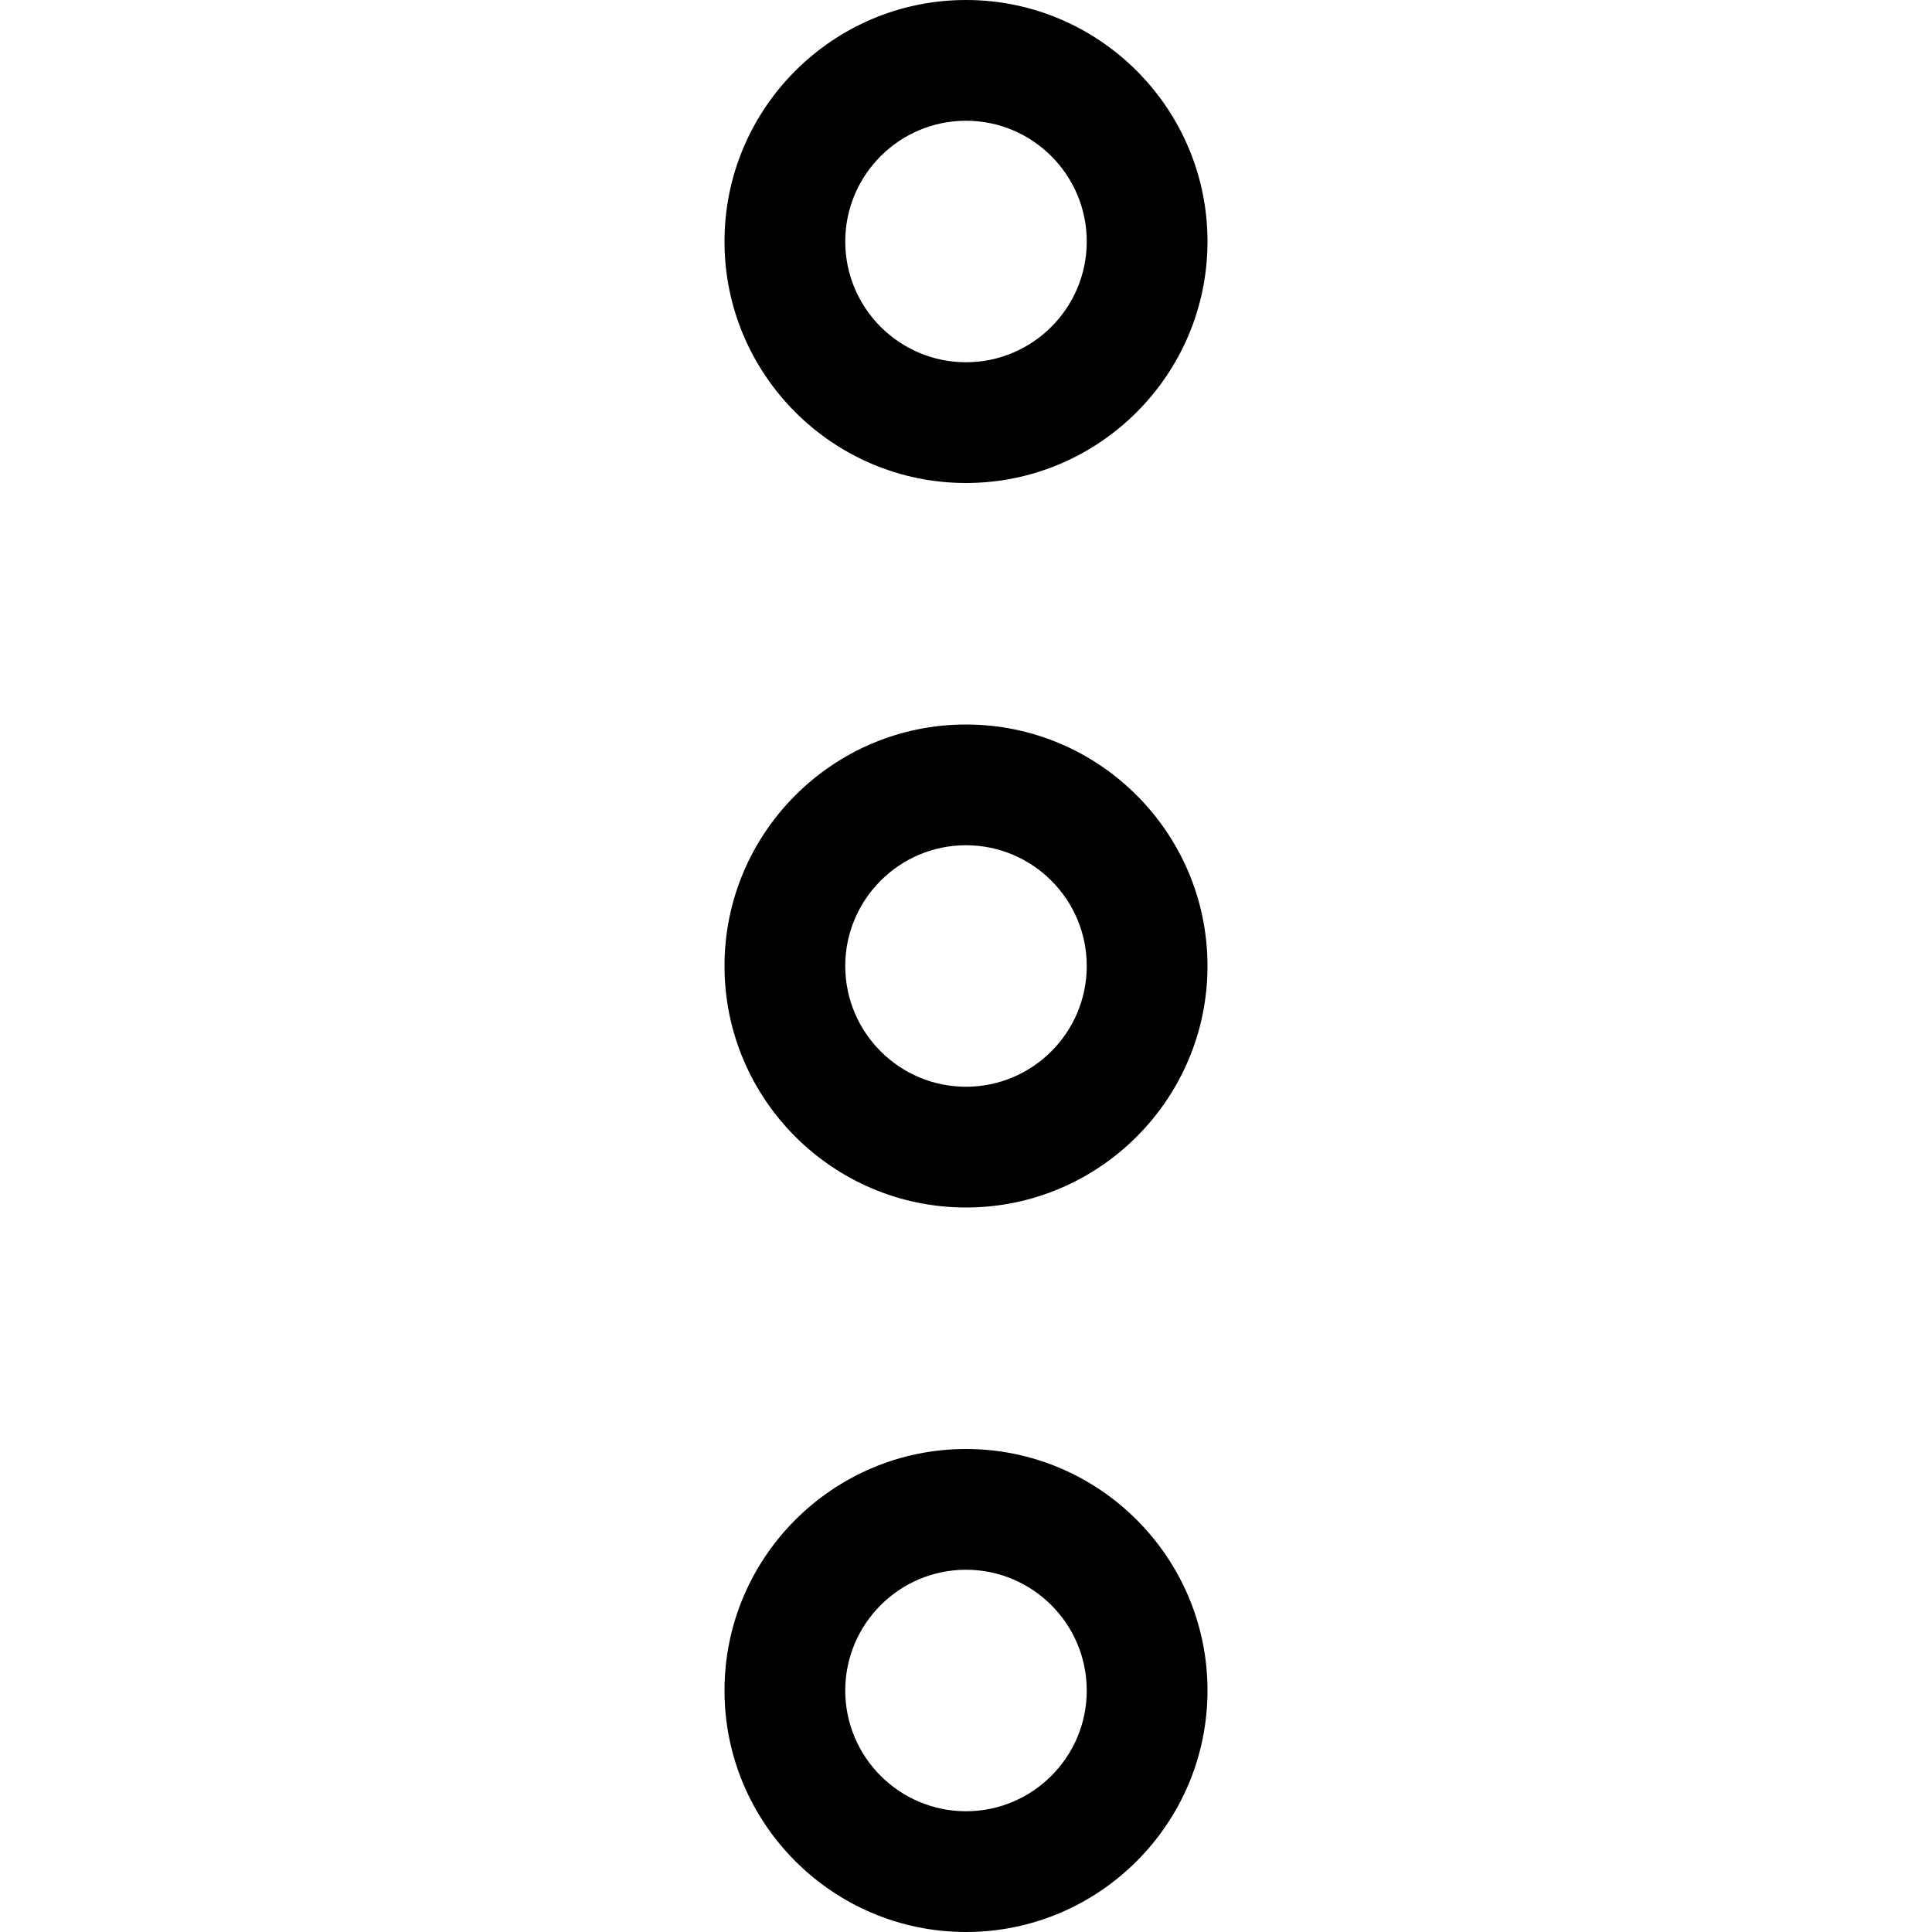
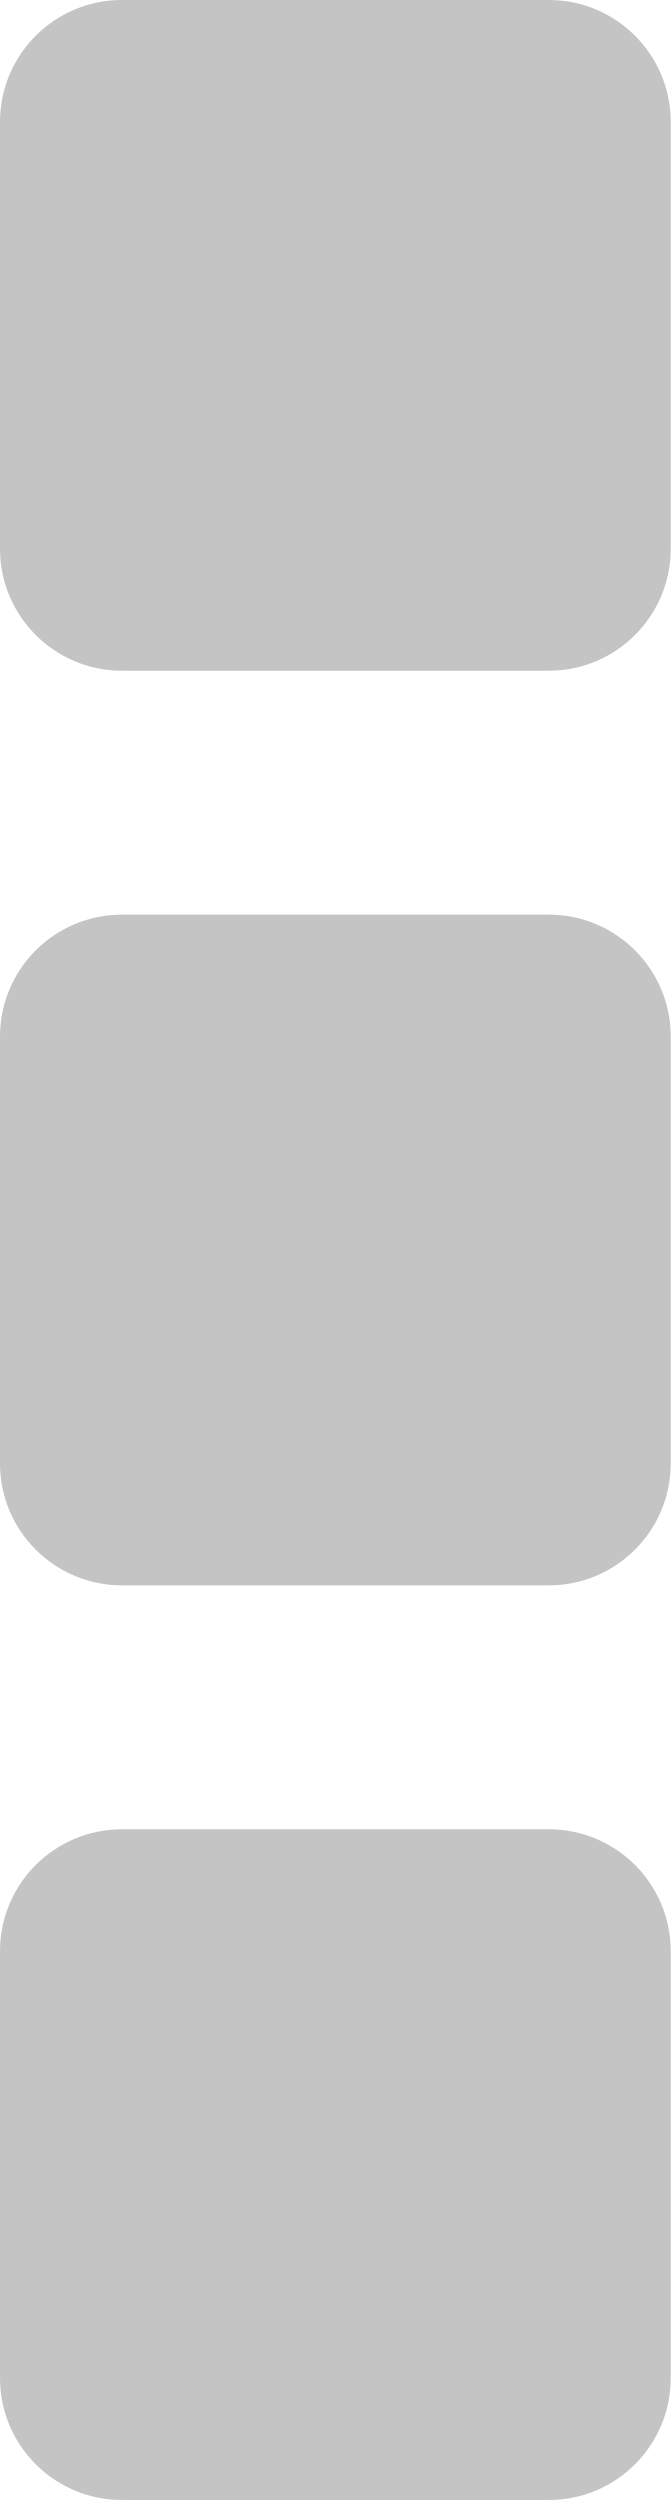
- <svg xmlns="http://www.w3.org/2000/svg" height="512pt" viewBox="-192 0 512 512" width="512pt">
-   <path d="m64 320c-35.285 0-64-28.715-64-64s28.715-64 64-64 64 28.715 64 64-28.715 64-64 64zm0-96c-17.645 0-32 14.355-32 32s14.355 32 32 32 32-14.355 32-32-14.355-32-32-32zm0 0" />
-   <path d="m64 128c-35.285 0-64-28.715-64-64s28.715-64 64-64 64 28.715 64 64-28.715 64-64 64zm0-96c-17.645 0-32 14.355-32 32s14.355 32 32 32 32-14.355 32-32-14.355-32-32-32zm0 0" />
-   <path d="m64 512c-35.285 0-64-28.715-64-64s28.715-64 64-64 64 28.715 64 64-28.715 64-64 64zm0-96c-17.645 0-32 14.355-32 32s14.355 32 32 32 32-14.355 32-32-14.355-32-32-32zm0 0" />
+ <svg xmlns="http://www.w3.org/2000/svg" width="11" height="41" viewBox="0 0 11 41" fill="none">
+   <rect width="11" height="11" rx="2" fill="#C4C4C4" />
+   <rect y="15" width="11" height="11" rx="2" fill="#C4C4C4" />
+   <rect y="30" width="11" height="11" rx="2" fill="#C4C4C4" />
</svg>
